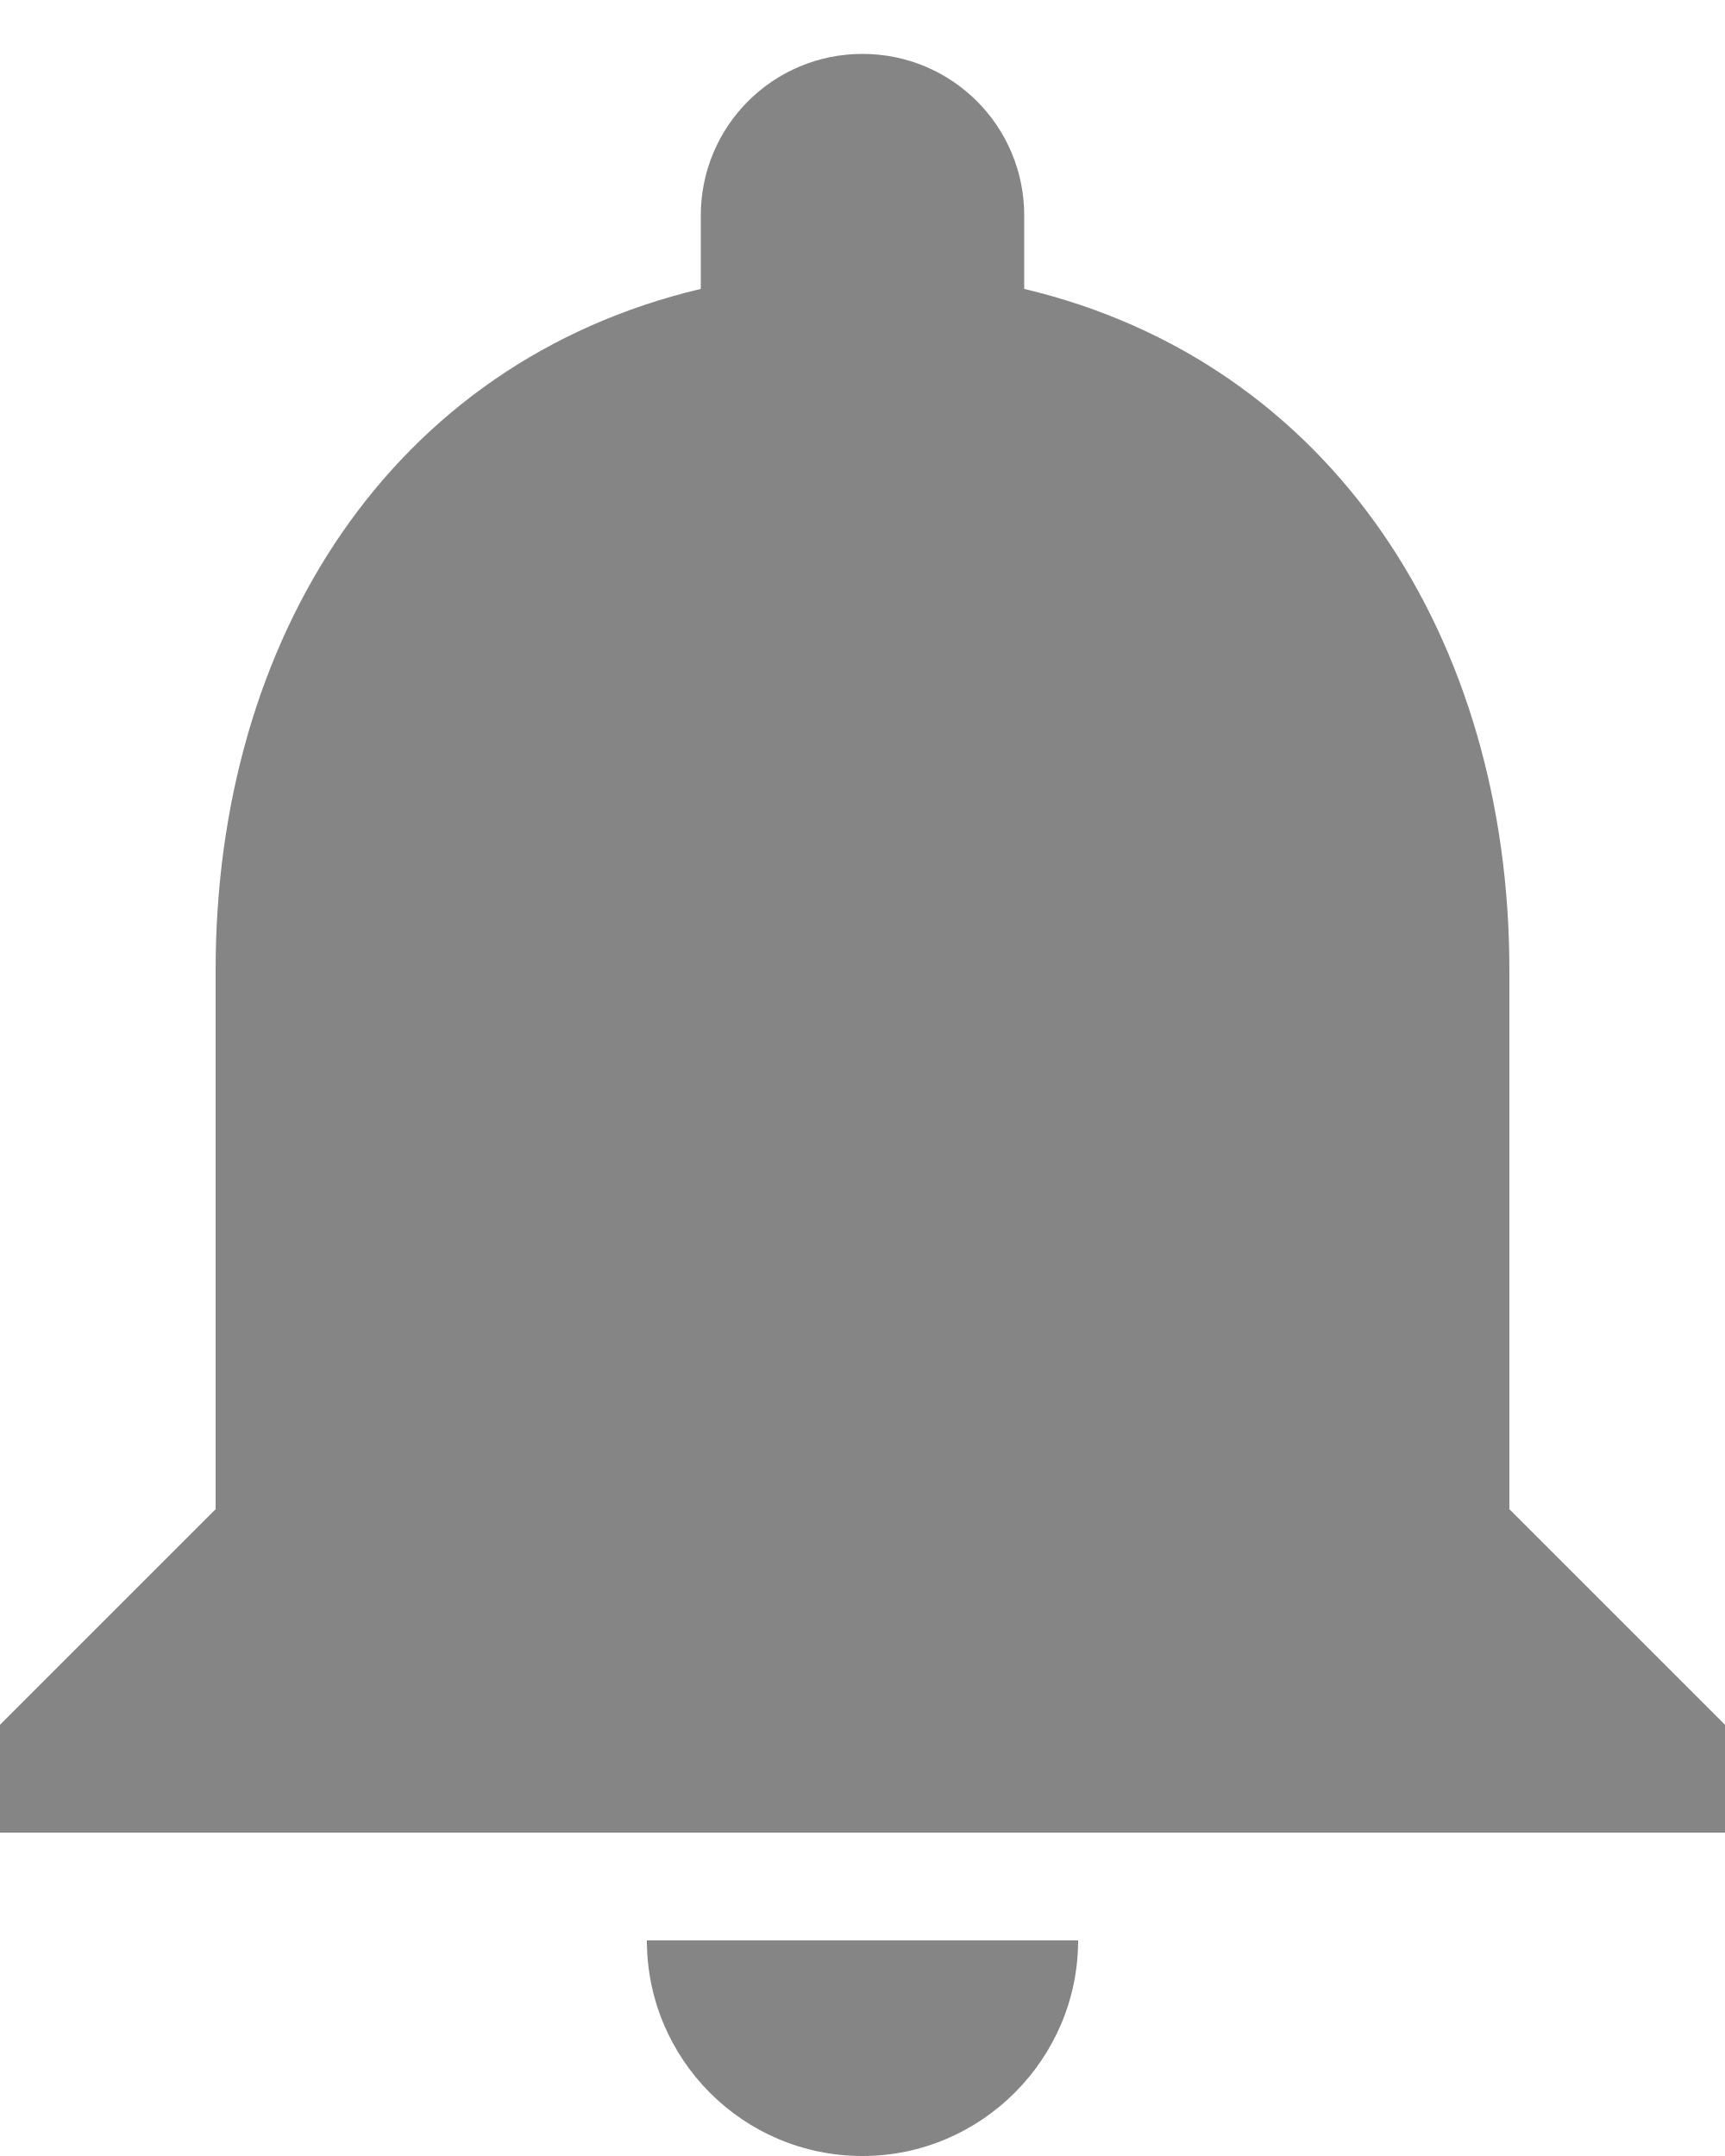
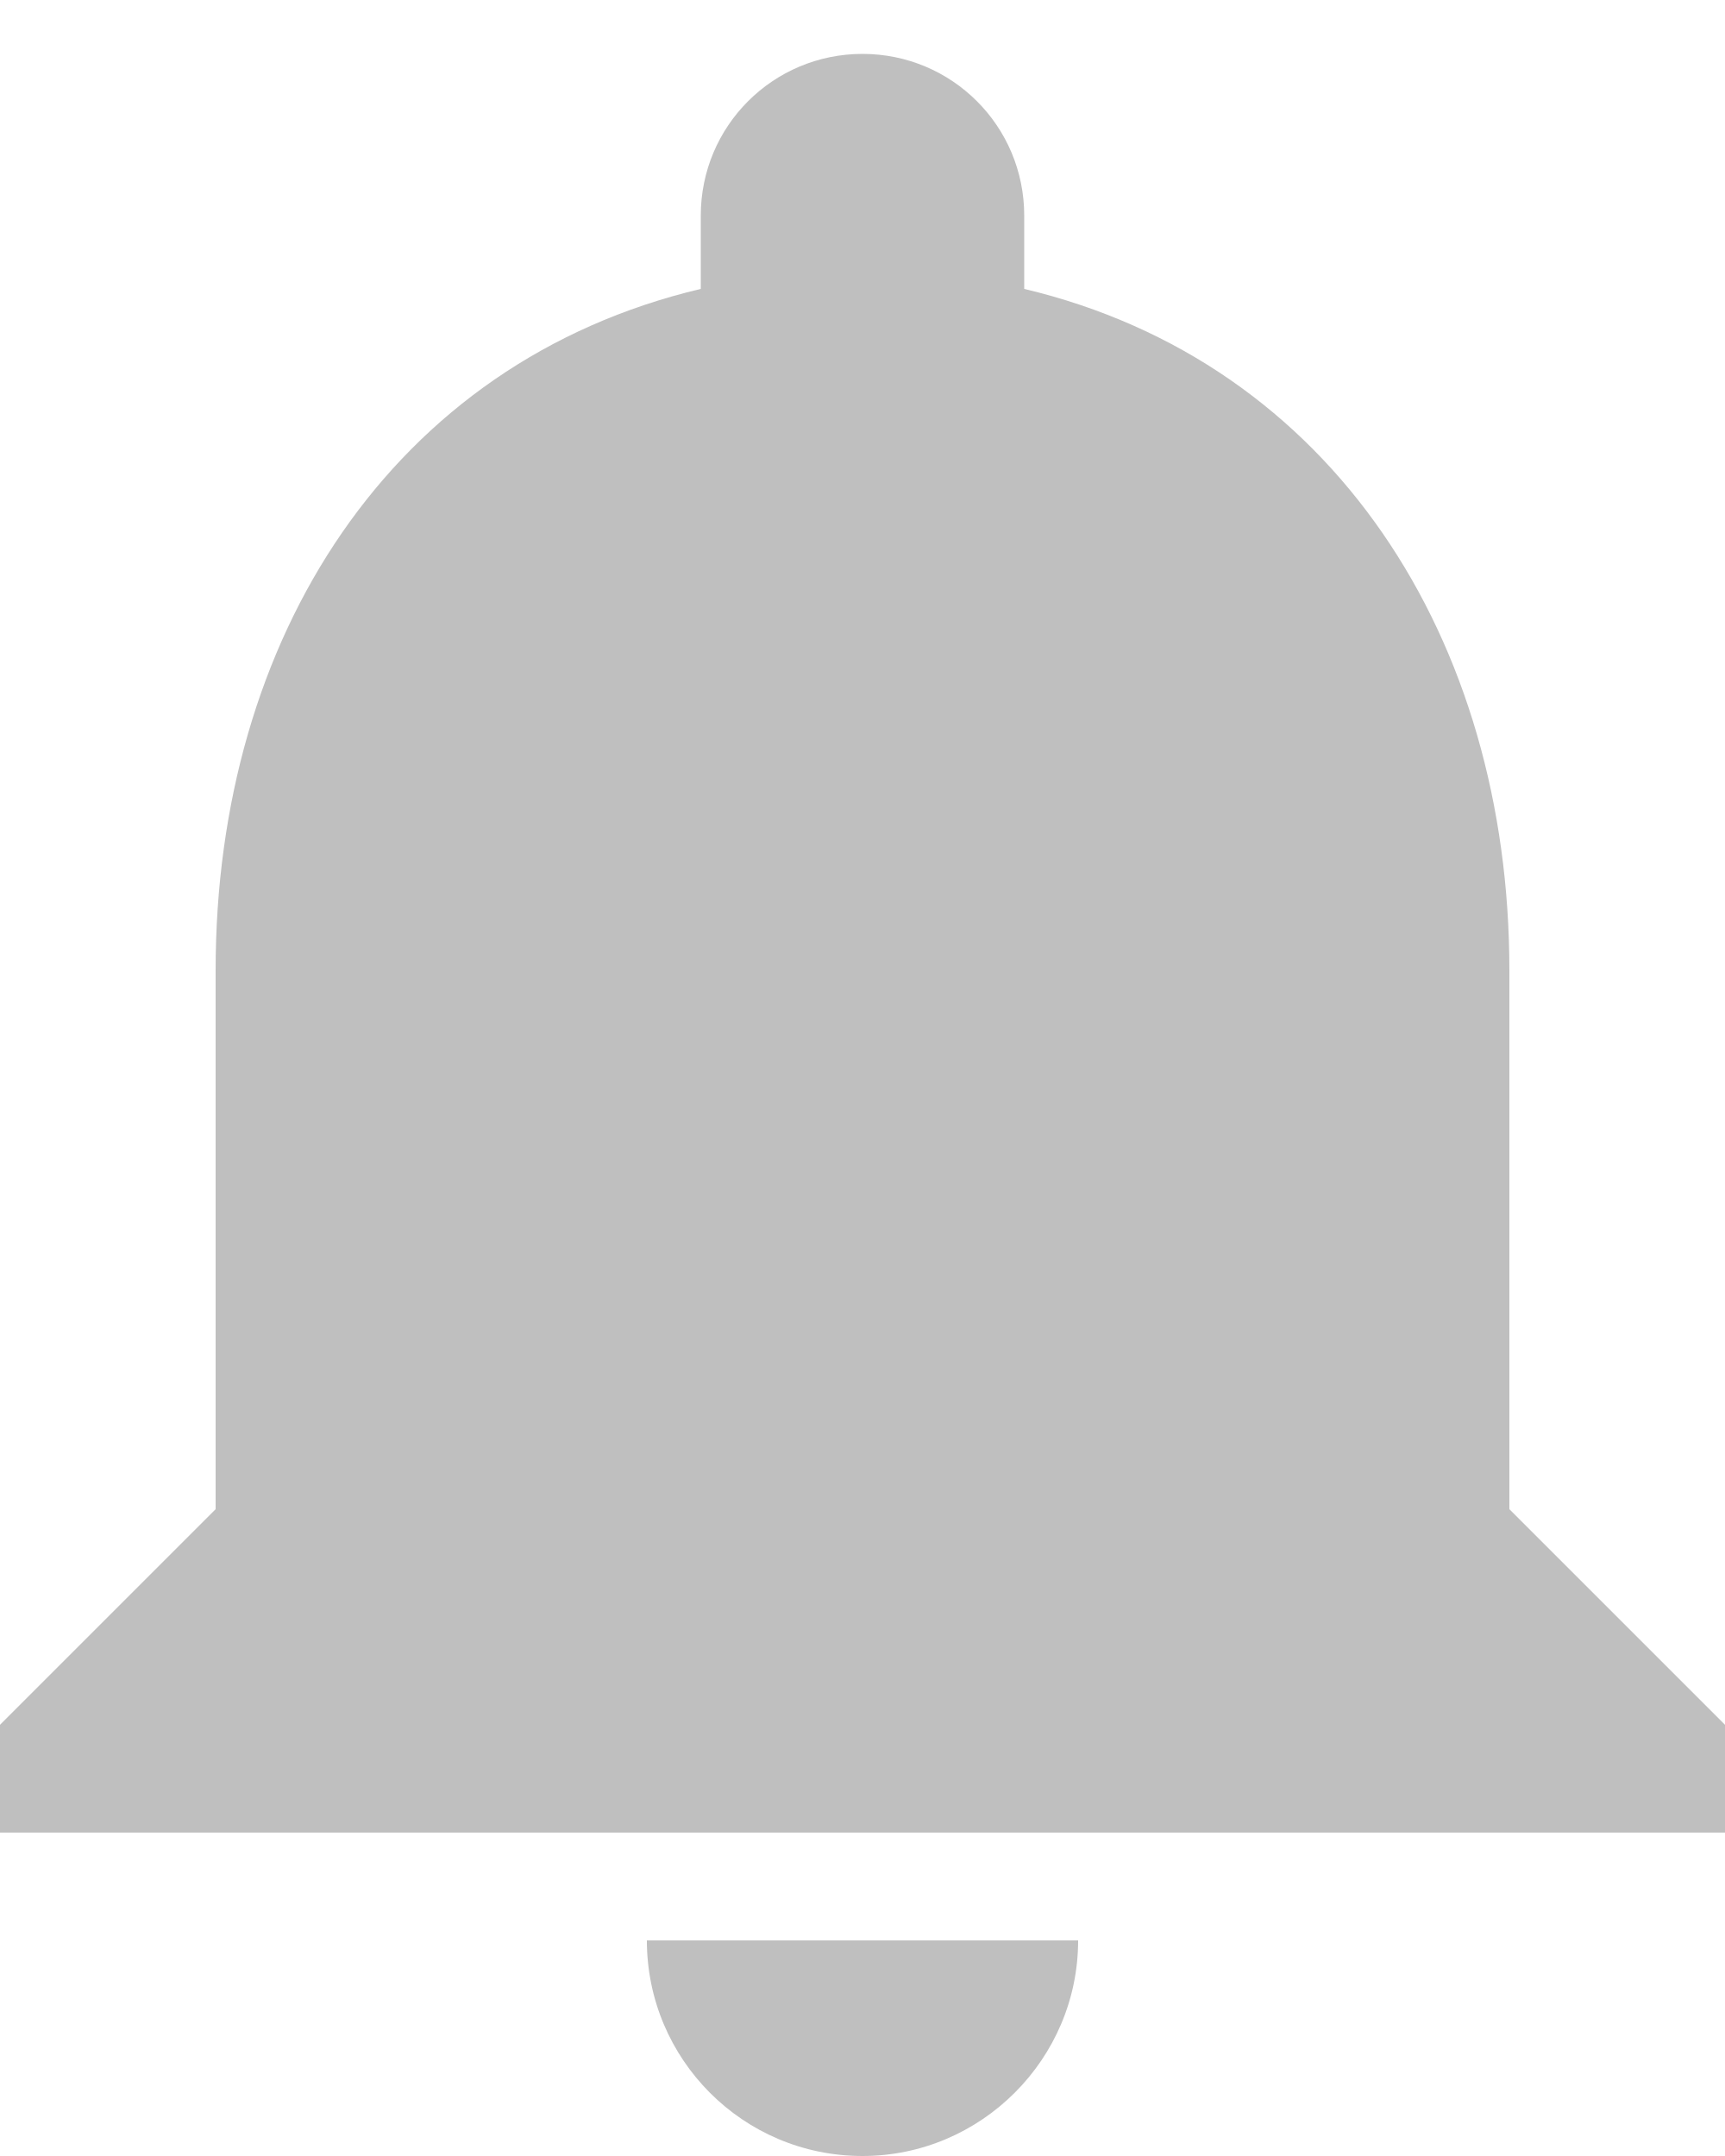
<svg xmlns="http://www.w3.org/2000/svg" width="16" height="20" viewBox="0 0 16 20" fill="none">
-   <path d="M8 20C9.1 20 10 19.1 10 18H6C6 19.1 6.89 20 8 20ZM14 14V9C14 5.93 12.36 3.36 9.5 2.68V2C9.5 1.17 8.83 0.5 8 0.5C7.17 0.5 6.5 1.17 6.5 2V2.68C3.63 3.36 2 5.92 2 9V14L0 16V17H16V16L14 14Z" fill="#858585" />
+   <path d="M8 20C9.1 20 10 19.1 10 18H6C6 19.1 6.89 20 8 20ZM14 14V9C14 5.93 12.36 3.36 9.5 2.68V2C9.5 1.17 8.83 0.5 8 0.5C7.17 0.5 6.5 1.17 6.5 2V2.68C3.63 3.36 2 5.92 2 9V14L0 16V17H16V16L14 14Z" fill="#BFBFBF" />
</svg>
